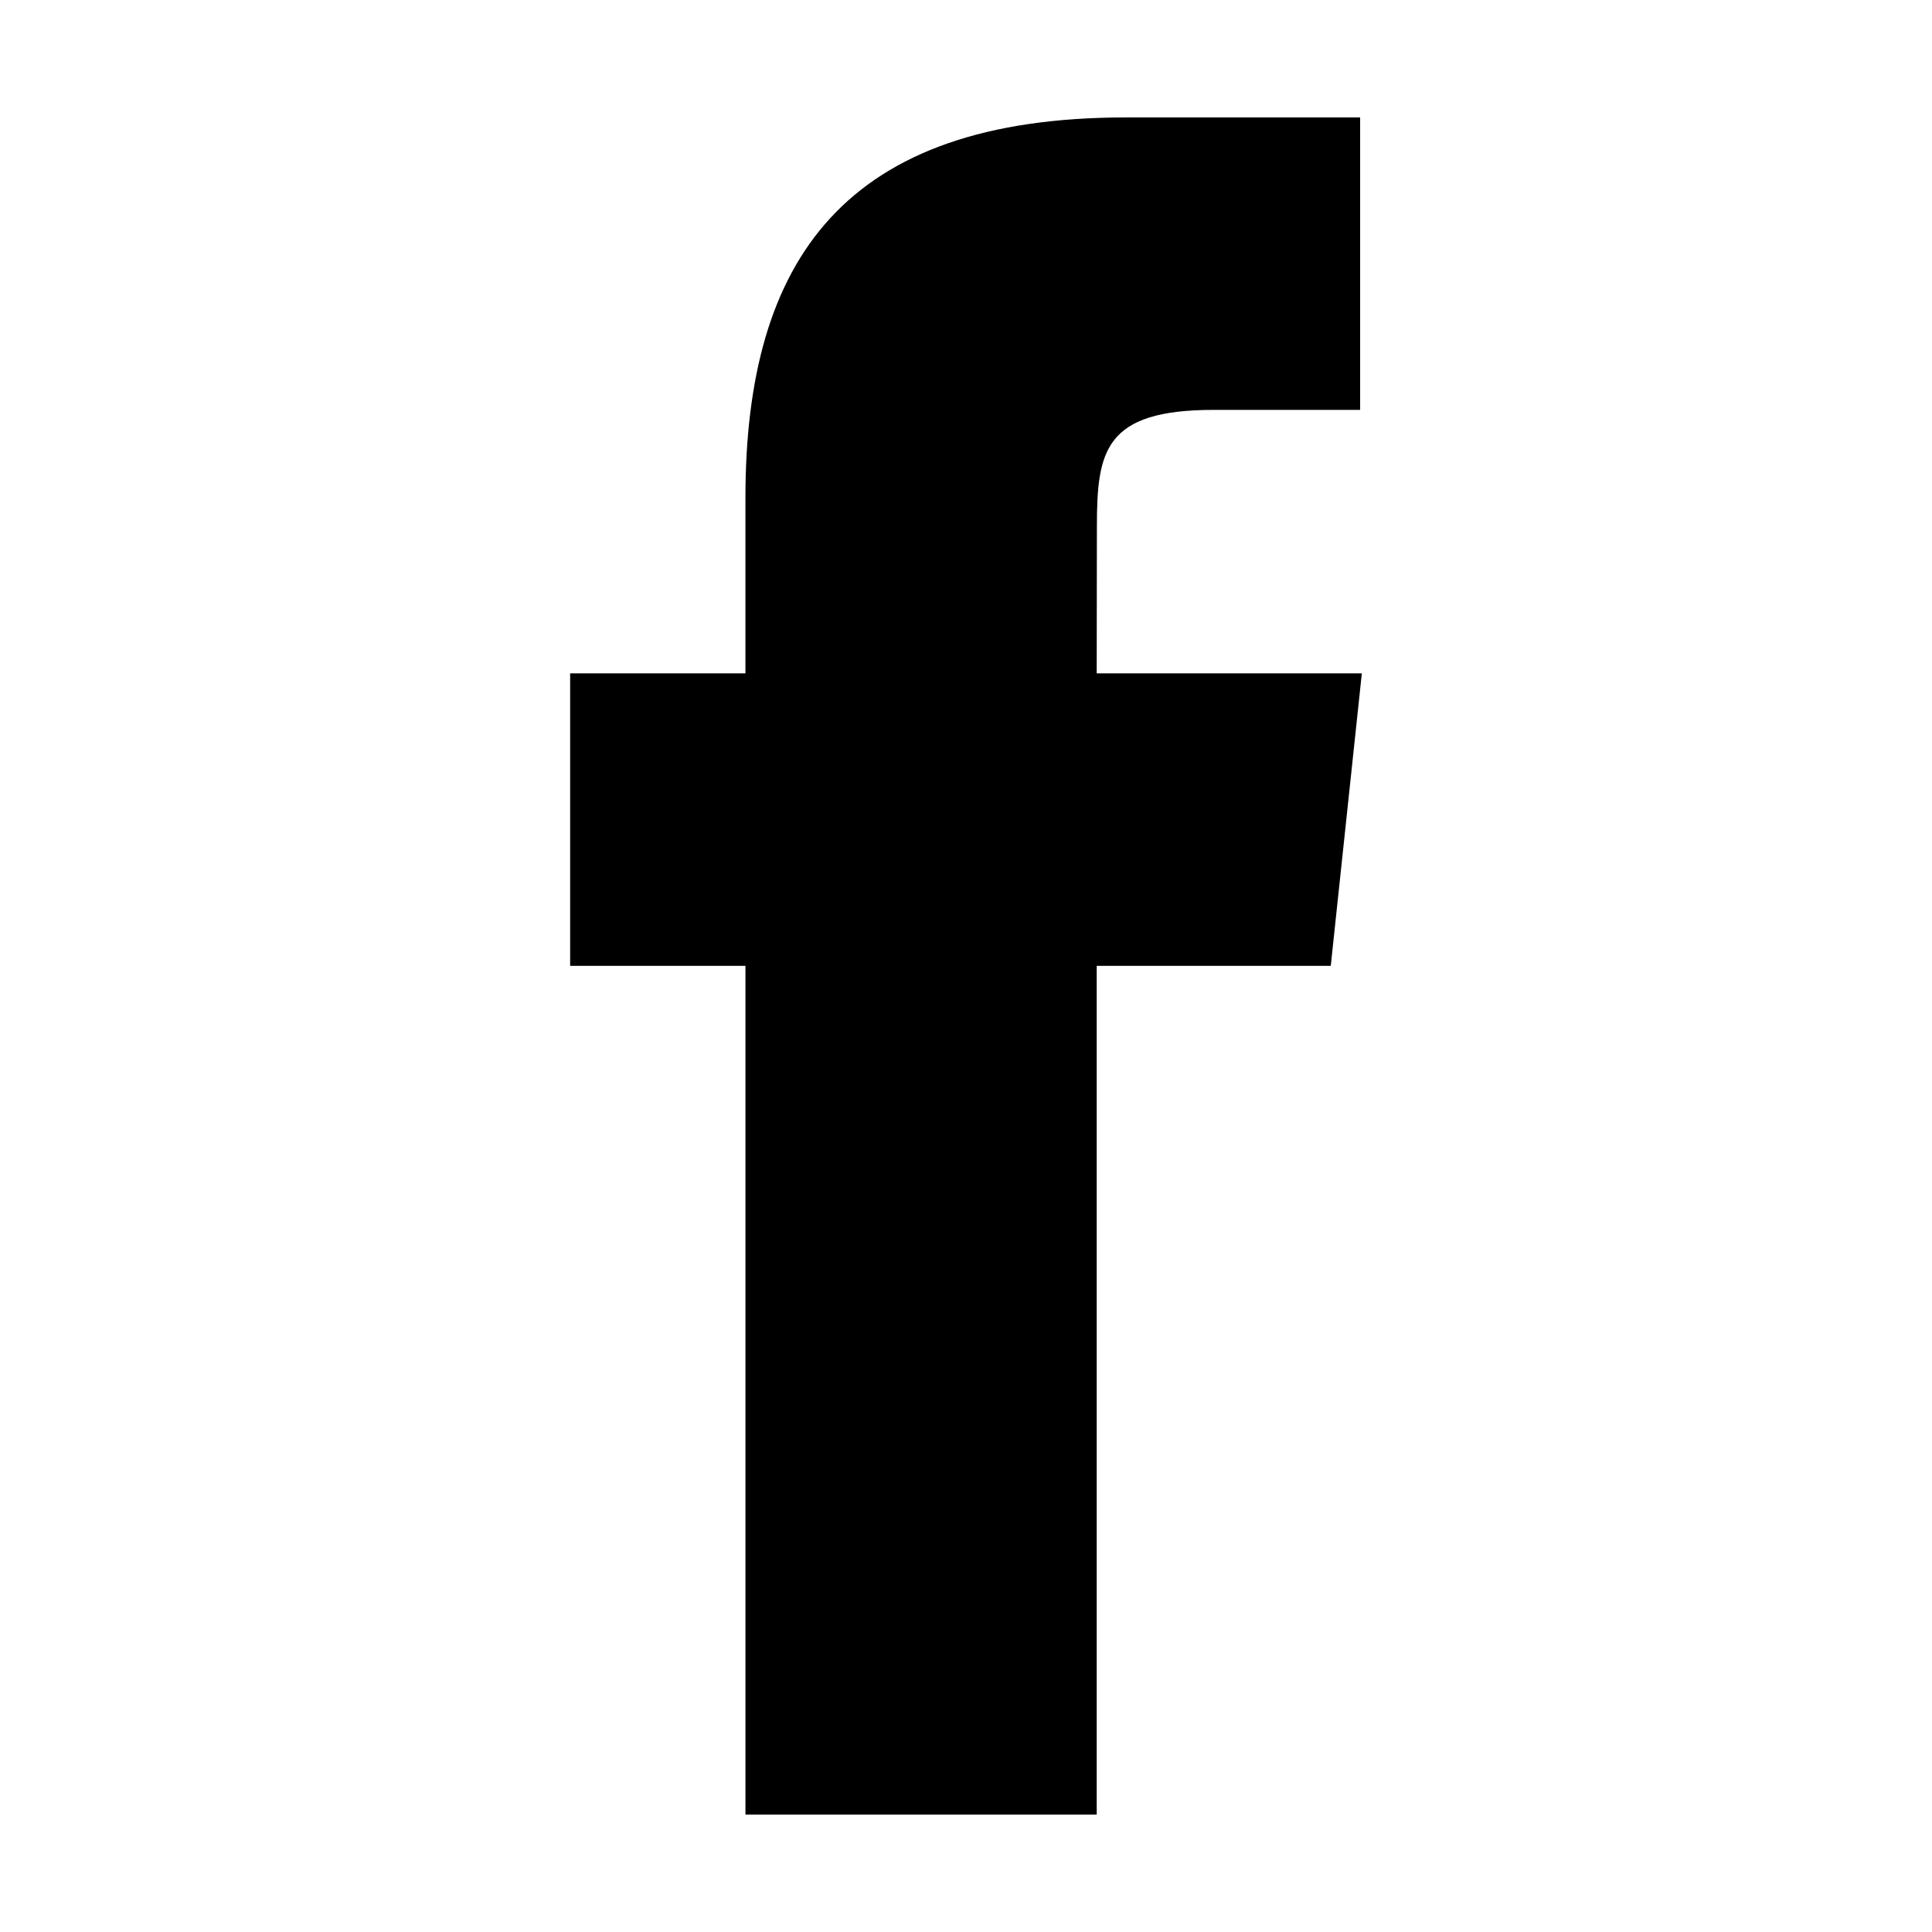
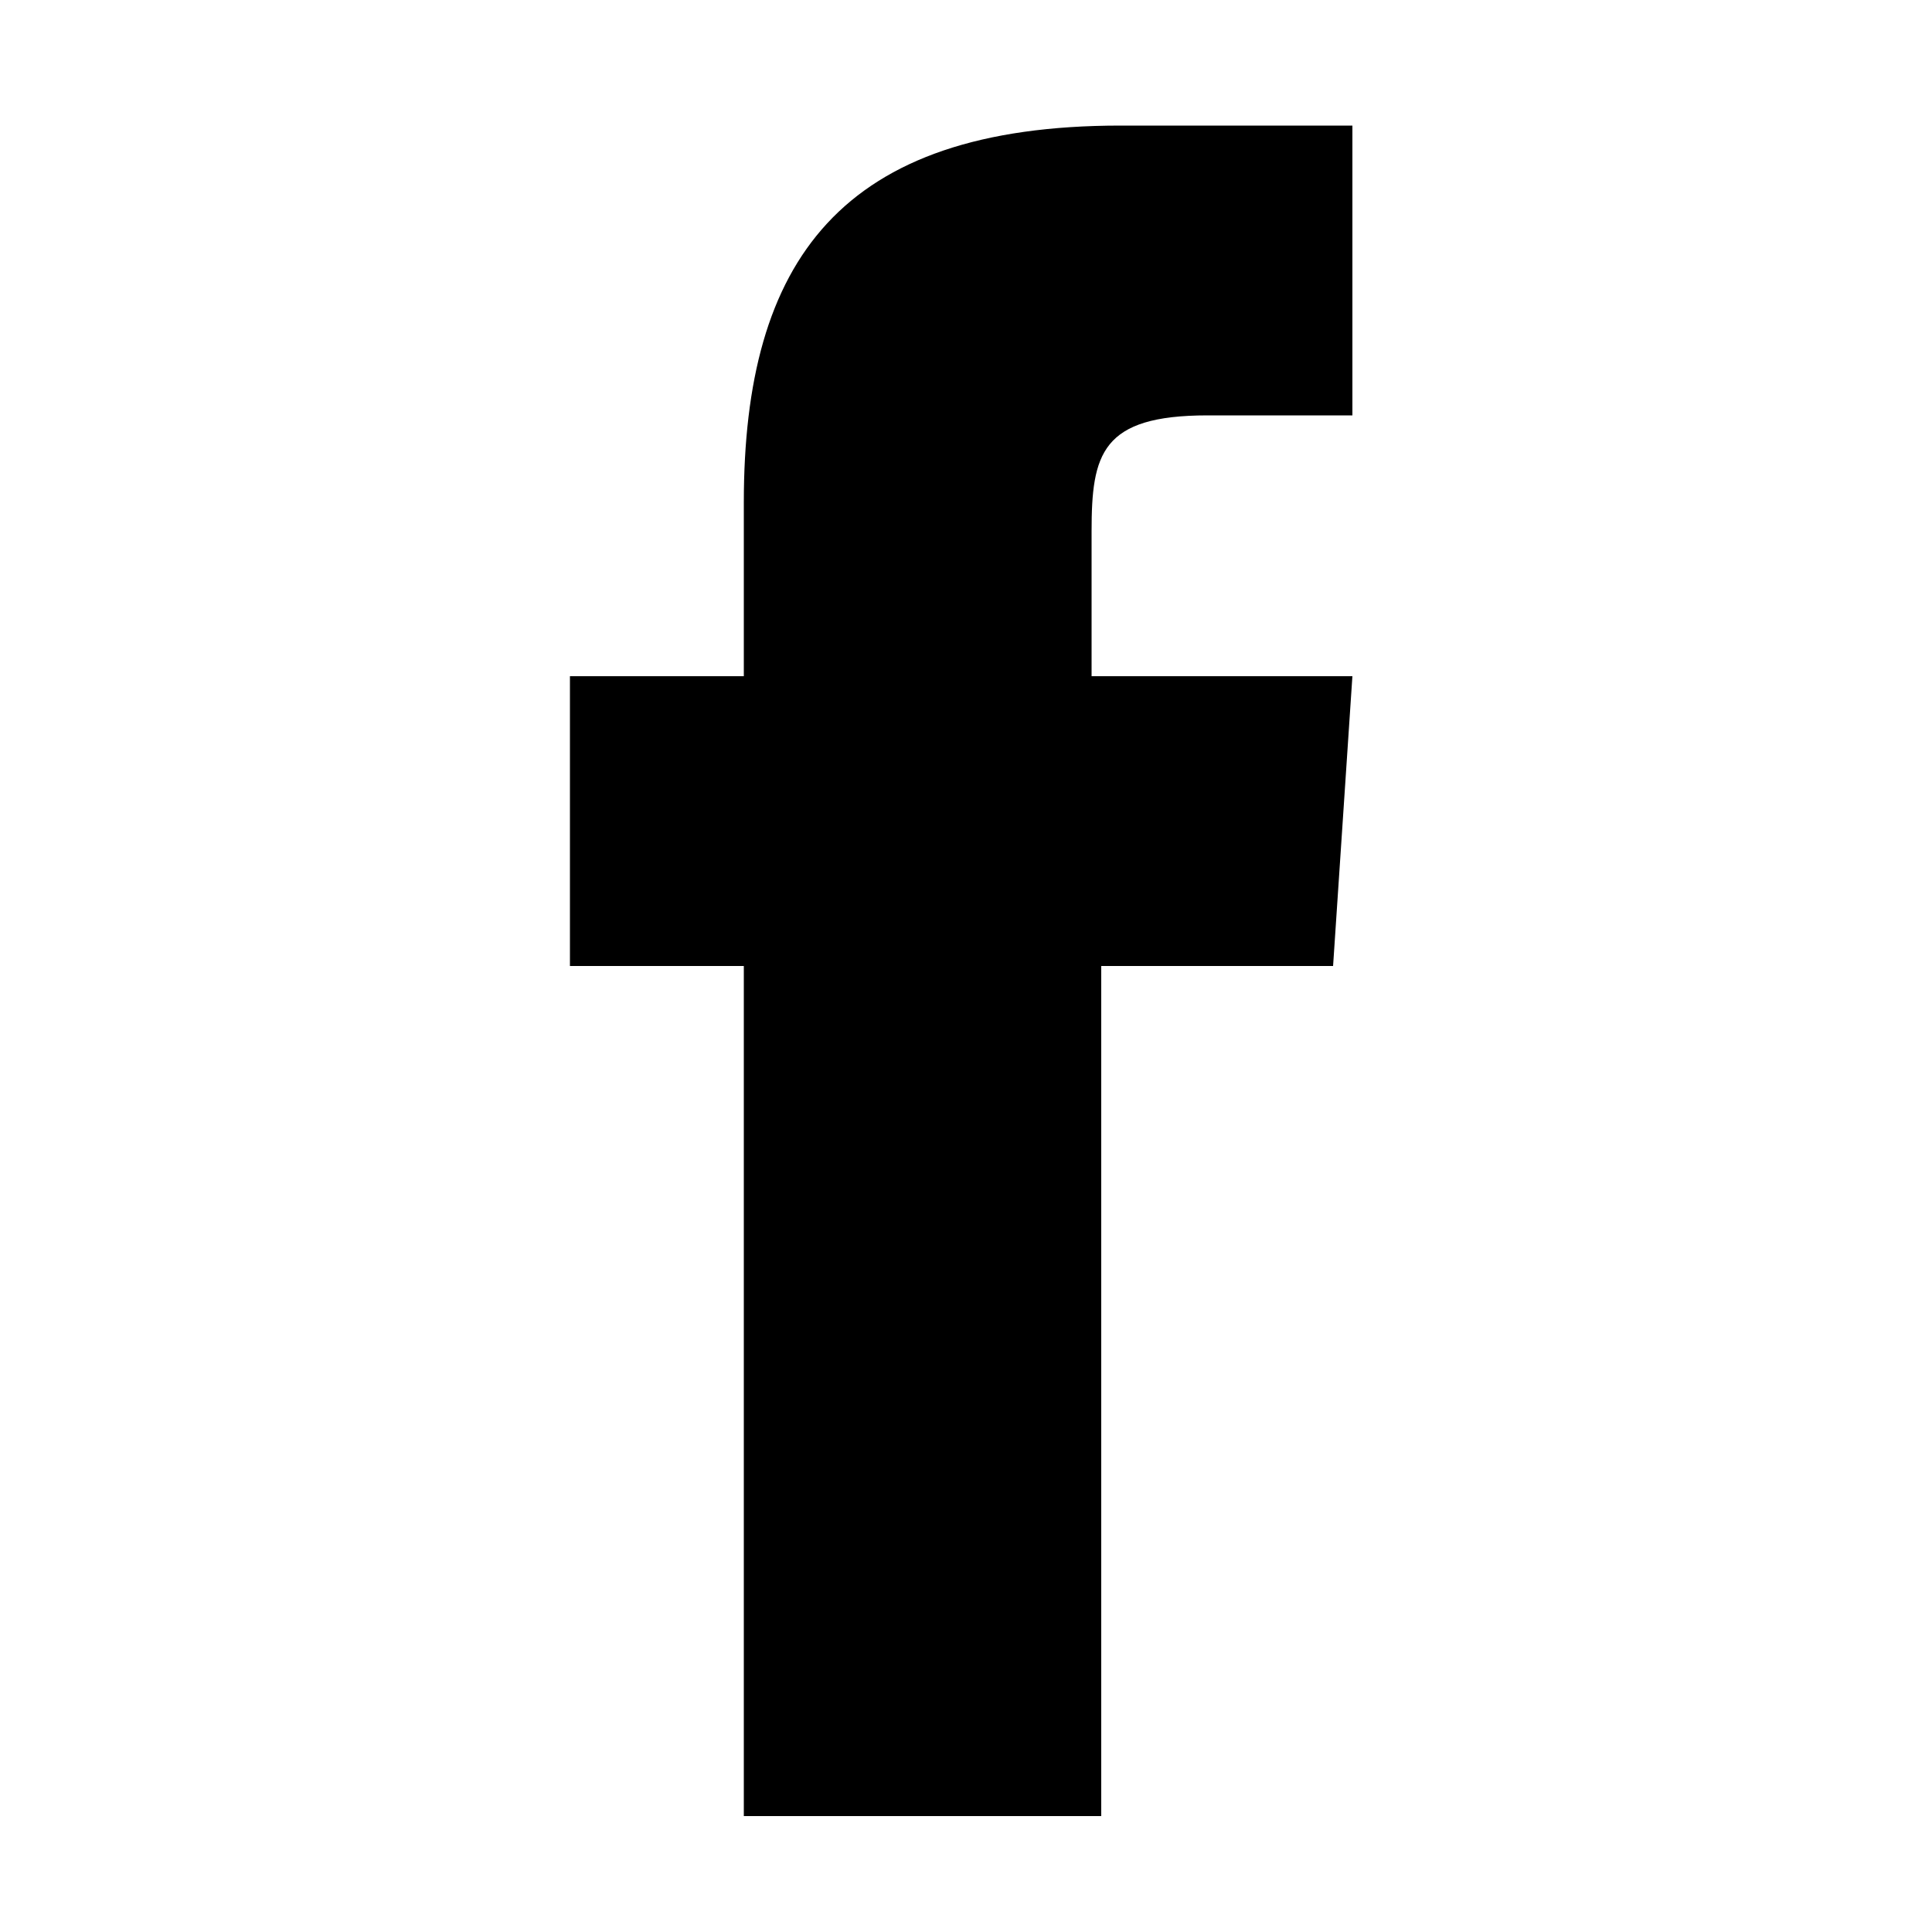
- <svg xmlns="http://www.w3.org/2000/svg" version="1.1" id="Layer_1" x="0px" y="0px" width="200px" height="200px" viewBox="0 0 200 200" enable-background="new 0 0 200 200" xml:space="preserve">
-   <path d="M137.761,99.982h-24.229v87.861H77.168V99.982H59.021V69.708h18.146V51.535  c0-24.698,10.283-39.378,39.388-39.378h24.246v30.274h-15.159c-11.33,0-12.092,4.264-12.092,12.127l-0.019,15.15h27.446  L137.761,99.982z" />
+ <svg xmlns="http://www.w3.org/2000/svg" width="200" height="200" viewBox="0 0 200 200">
+   <path d="M138 100h-24v88H77V100H59V70h18V52c0-25 10-39 39-39h24v30h-15c-11 0-12 4-12 12l0 15h27L138 100z" />
</svg>
